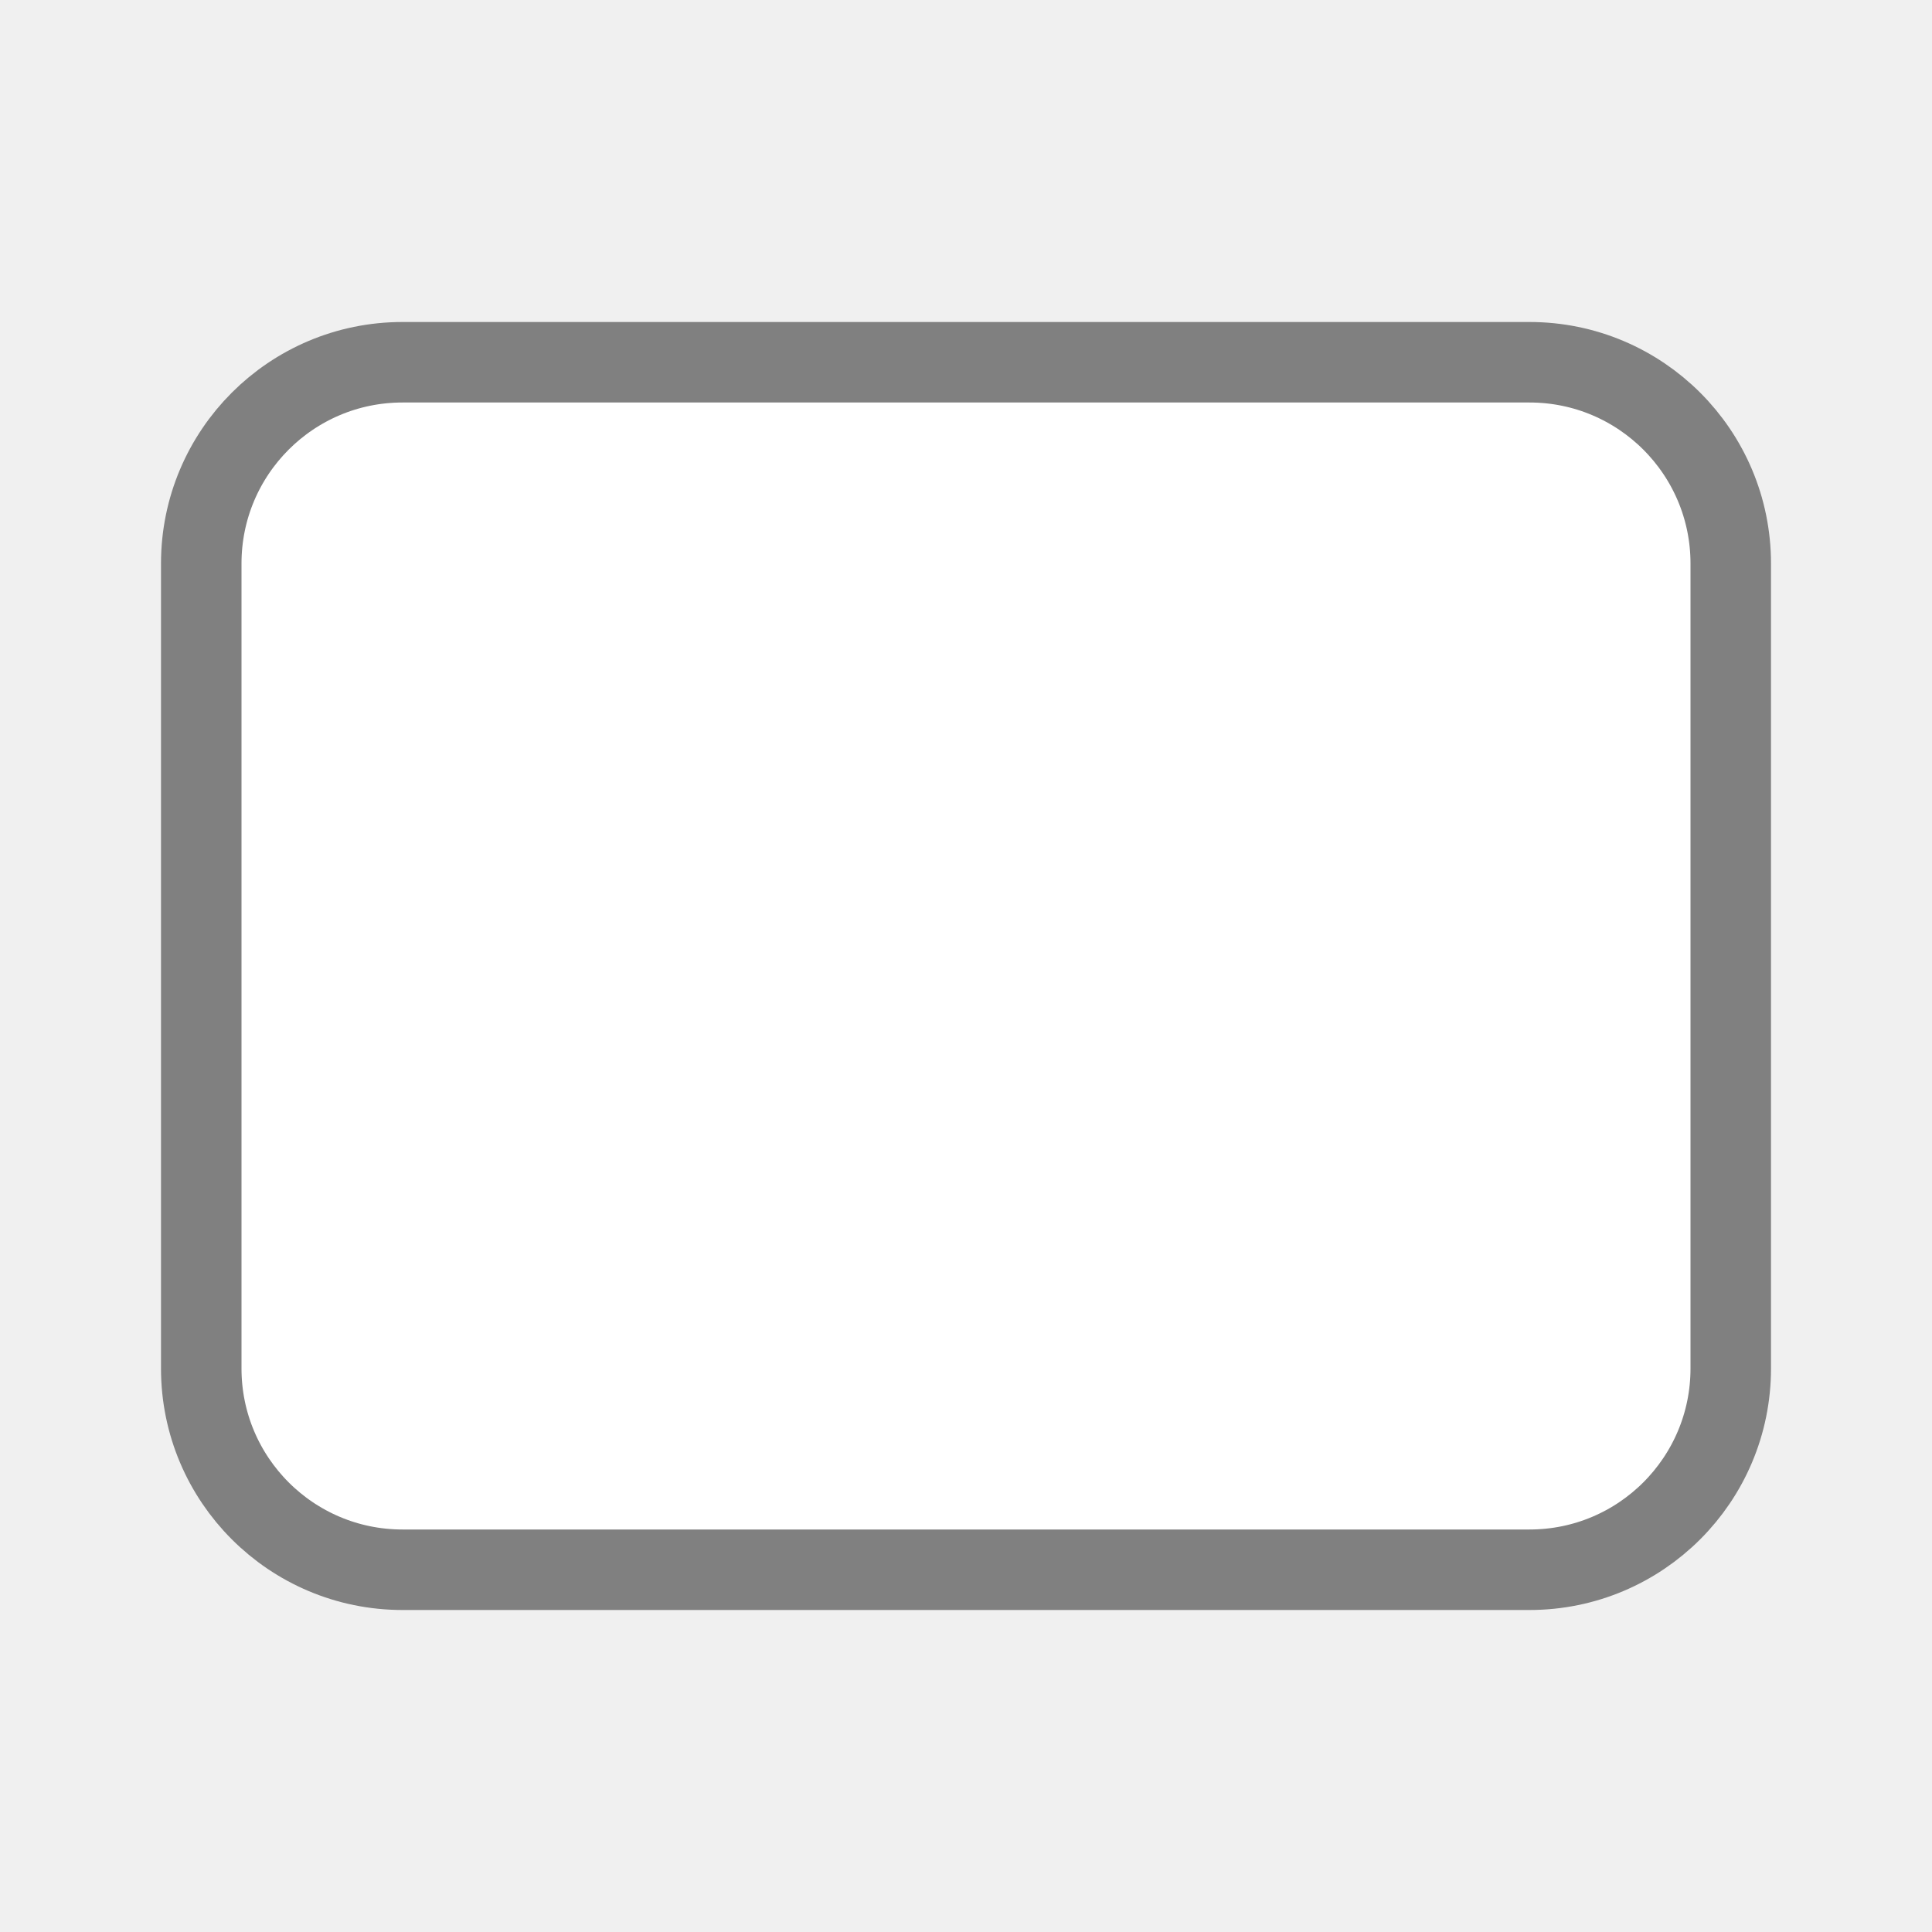
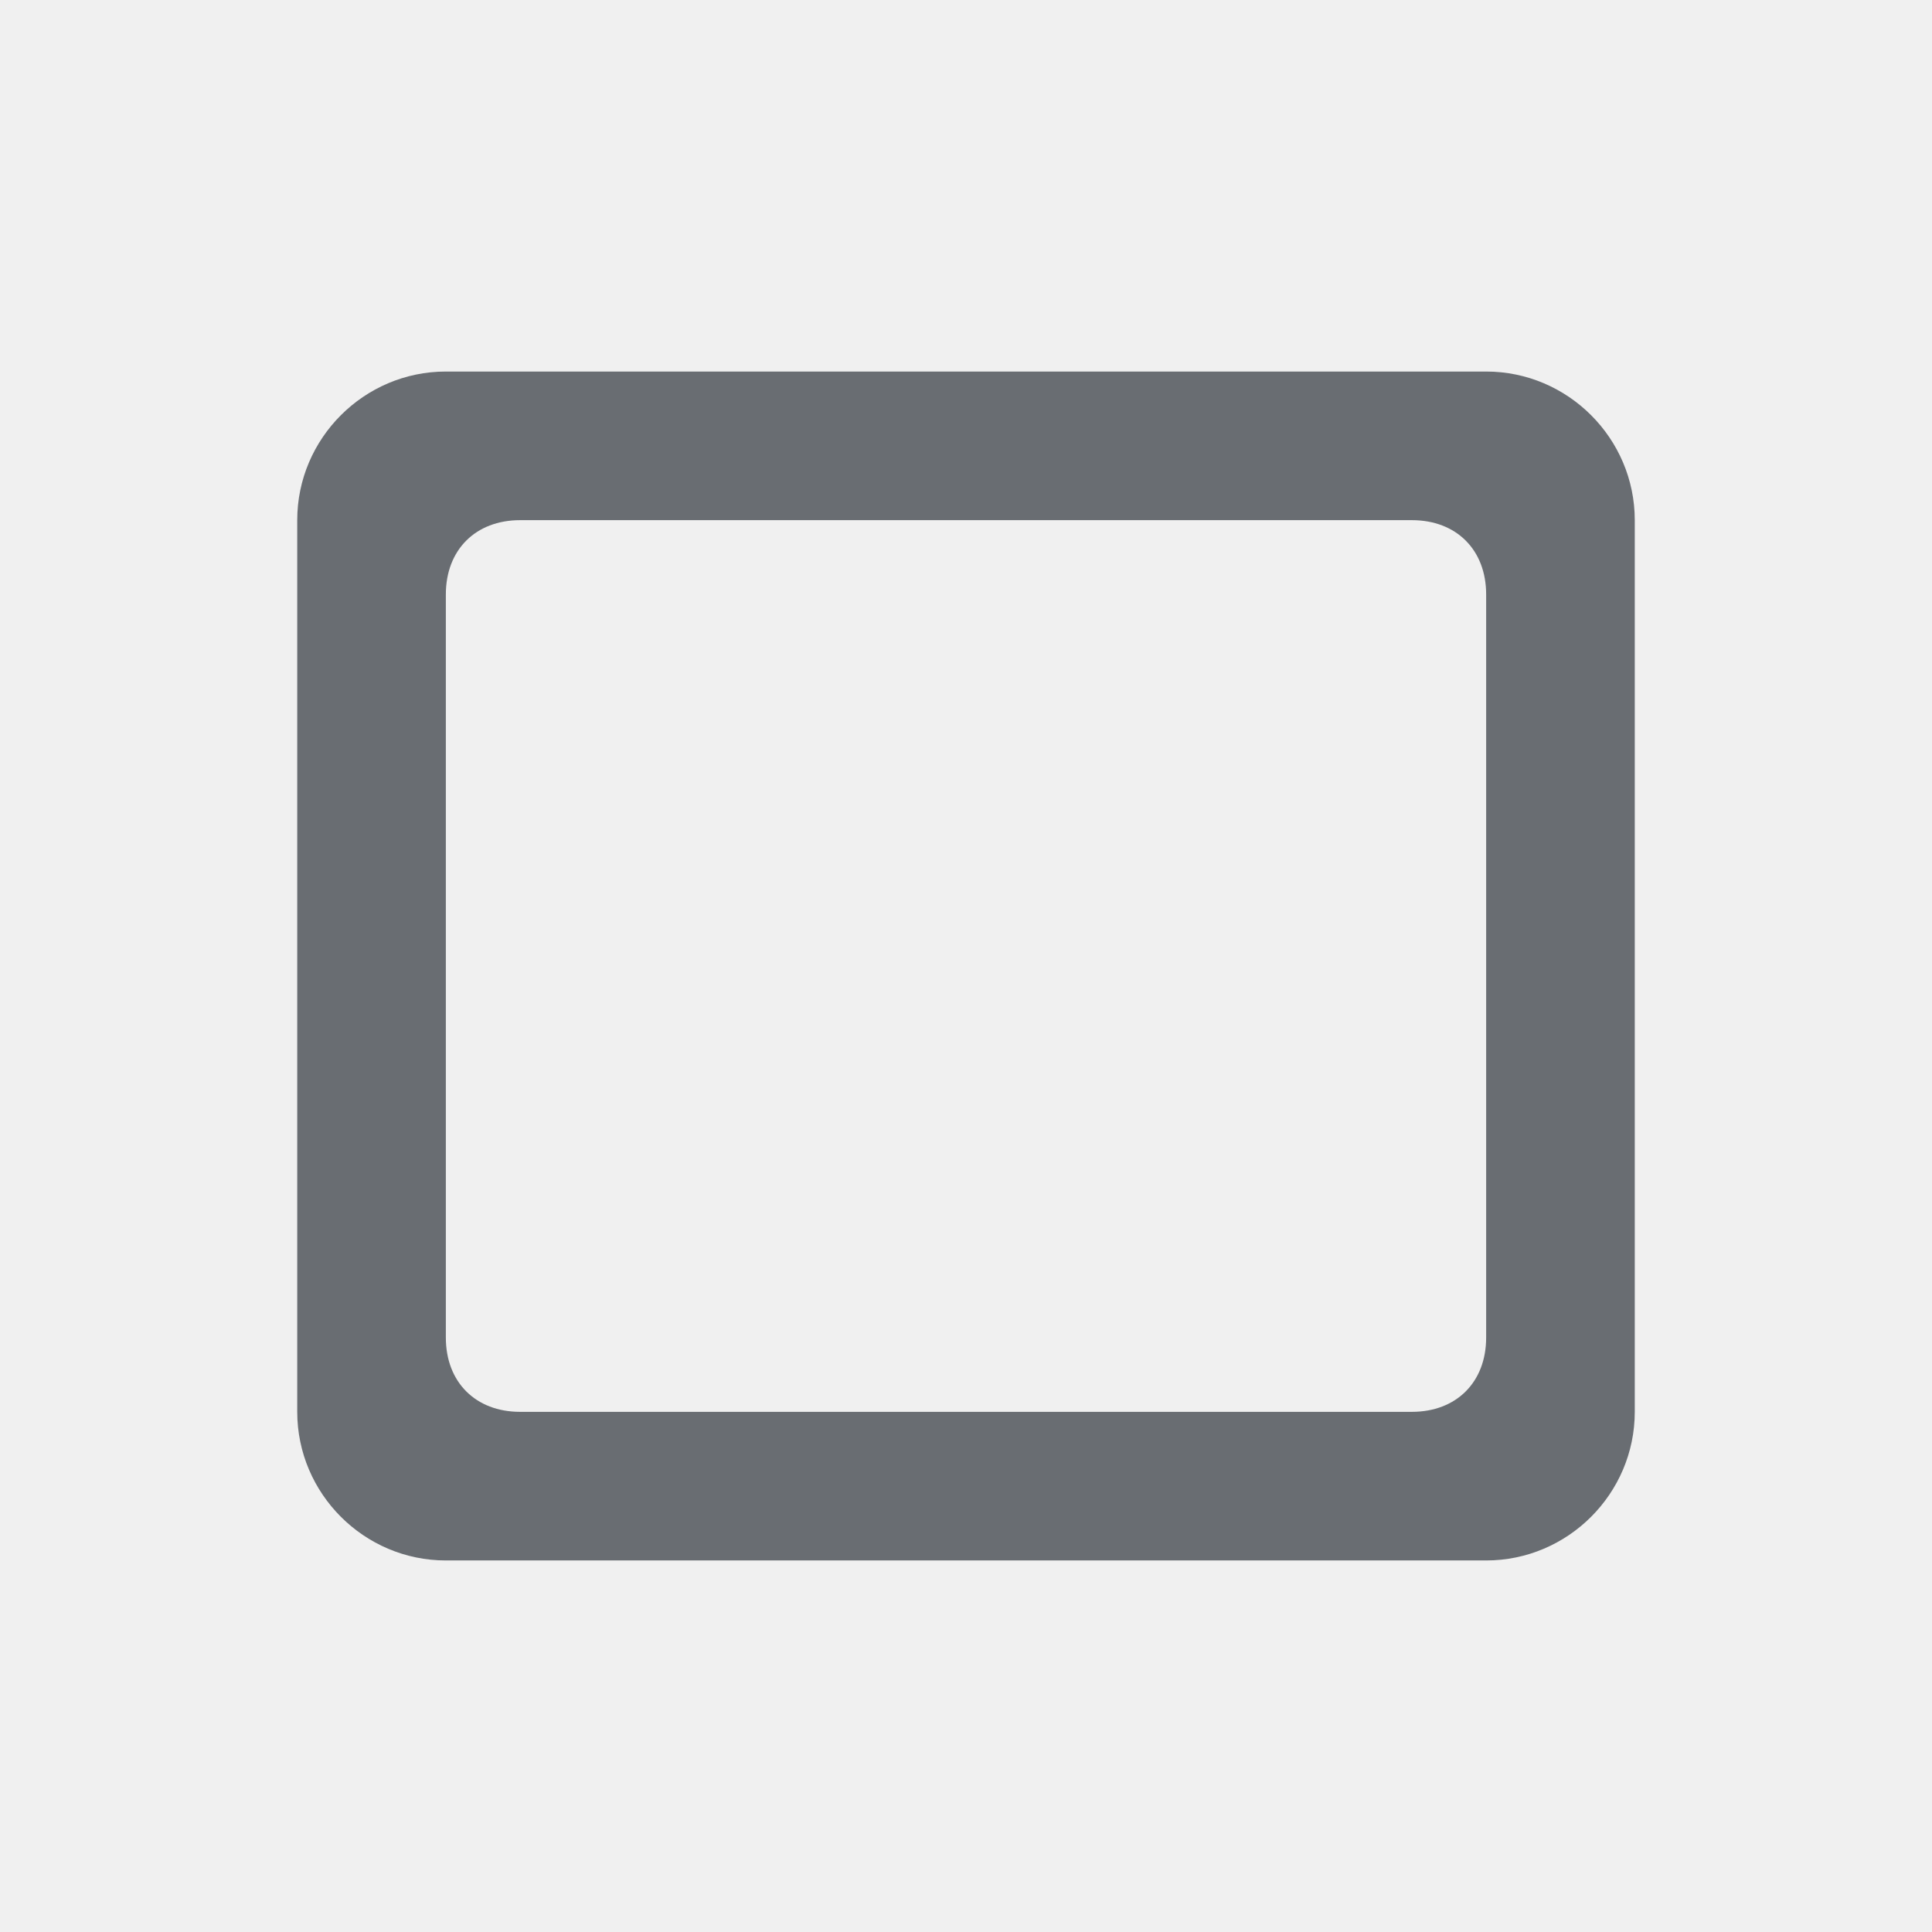
- <svg xmlns="http://www.w3.org/2000/svg" viewBox="0 0 24 24">
-   <rect fill="#fff" height="15" ry="2.5" stroke="#808080" stroke-linecap="round" stroke-linejoin="round" width="19" x="2.5" y="4.5" />
+ <svg xmlns="http://www.w3.org/2000/svg" version="1.1" id="Layer_1" x="0px" y="0px" viewBox="0 0 26 26" enable-background="new 0 0 26 26" xml:space="preserve">
+   <path fill-rule="evenodd" clip-rule="evenodd" fill="#696D72" d="M20,21H6c-1.1,0-2-0.9-2-2V7c0-1.1,0.9-2,2-2h14c1.1,0,2,0.9,2,2  v12C22,20.1,21.1,21,20,21z M20,8c0-0.6-0.4-1-1-1H7C6.4,7,6,7.4,6,8v10c0,0.6,0.4,1,1,1h12c0.6,0,1-0.4,1-1V8z" />
</svg>
